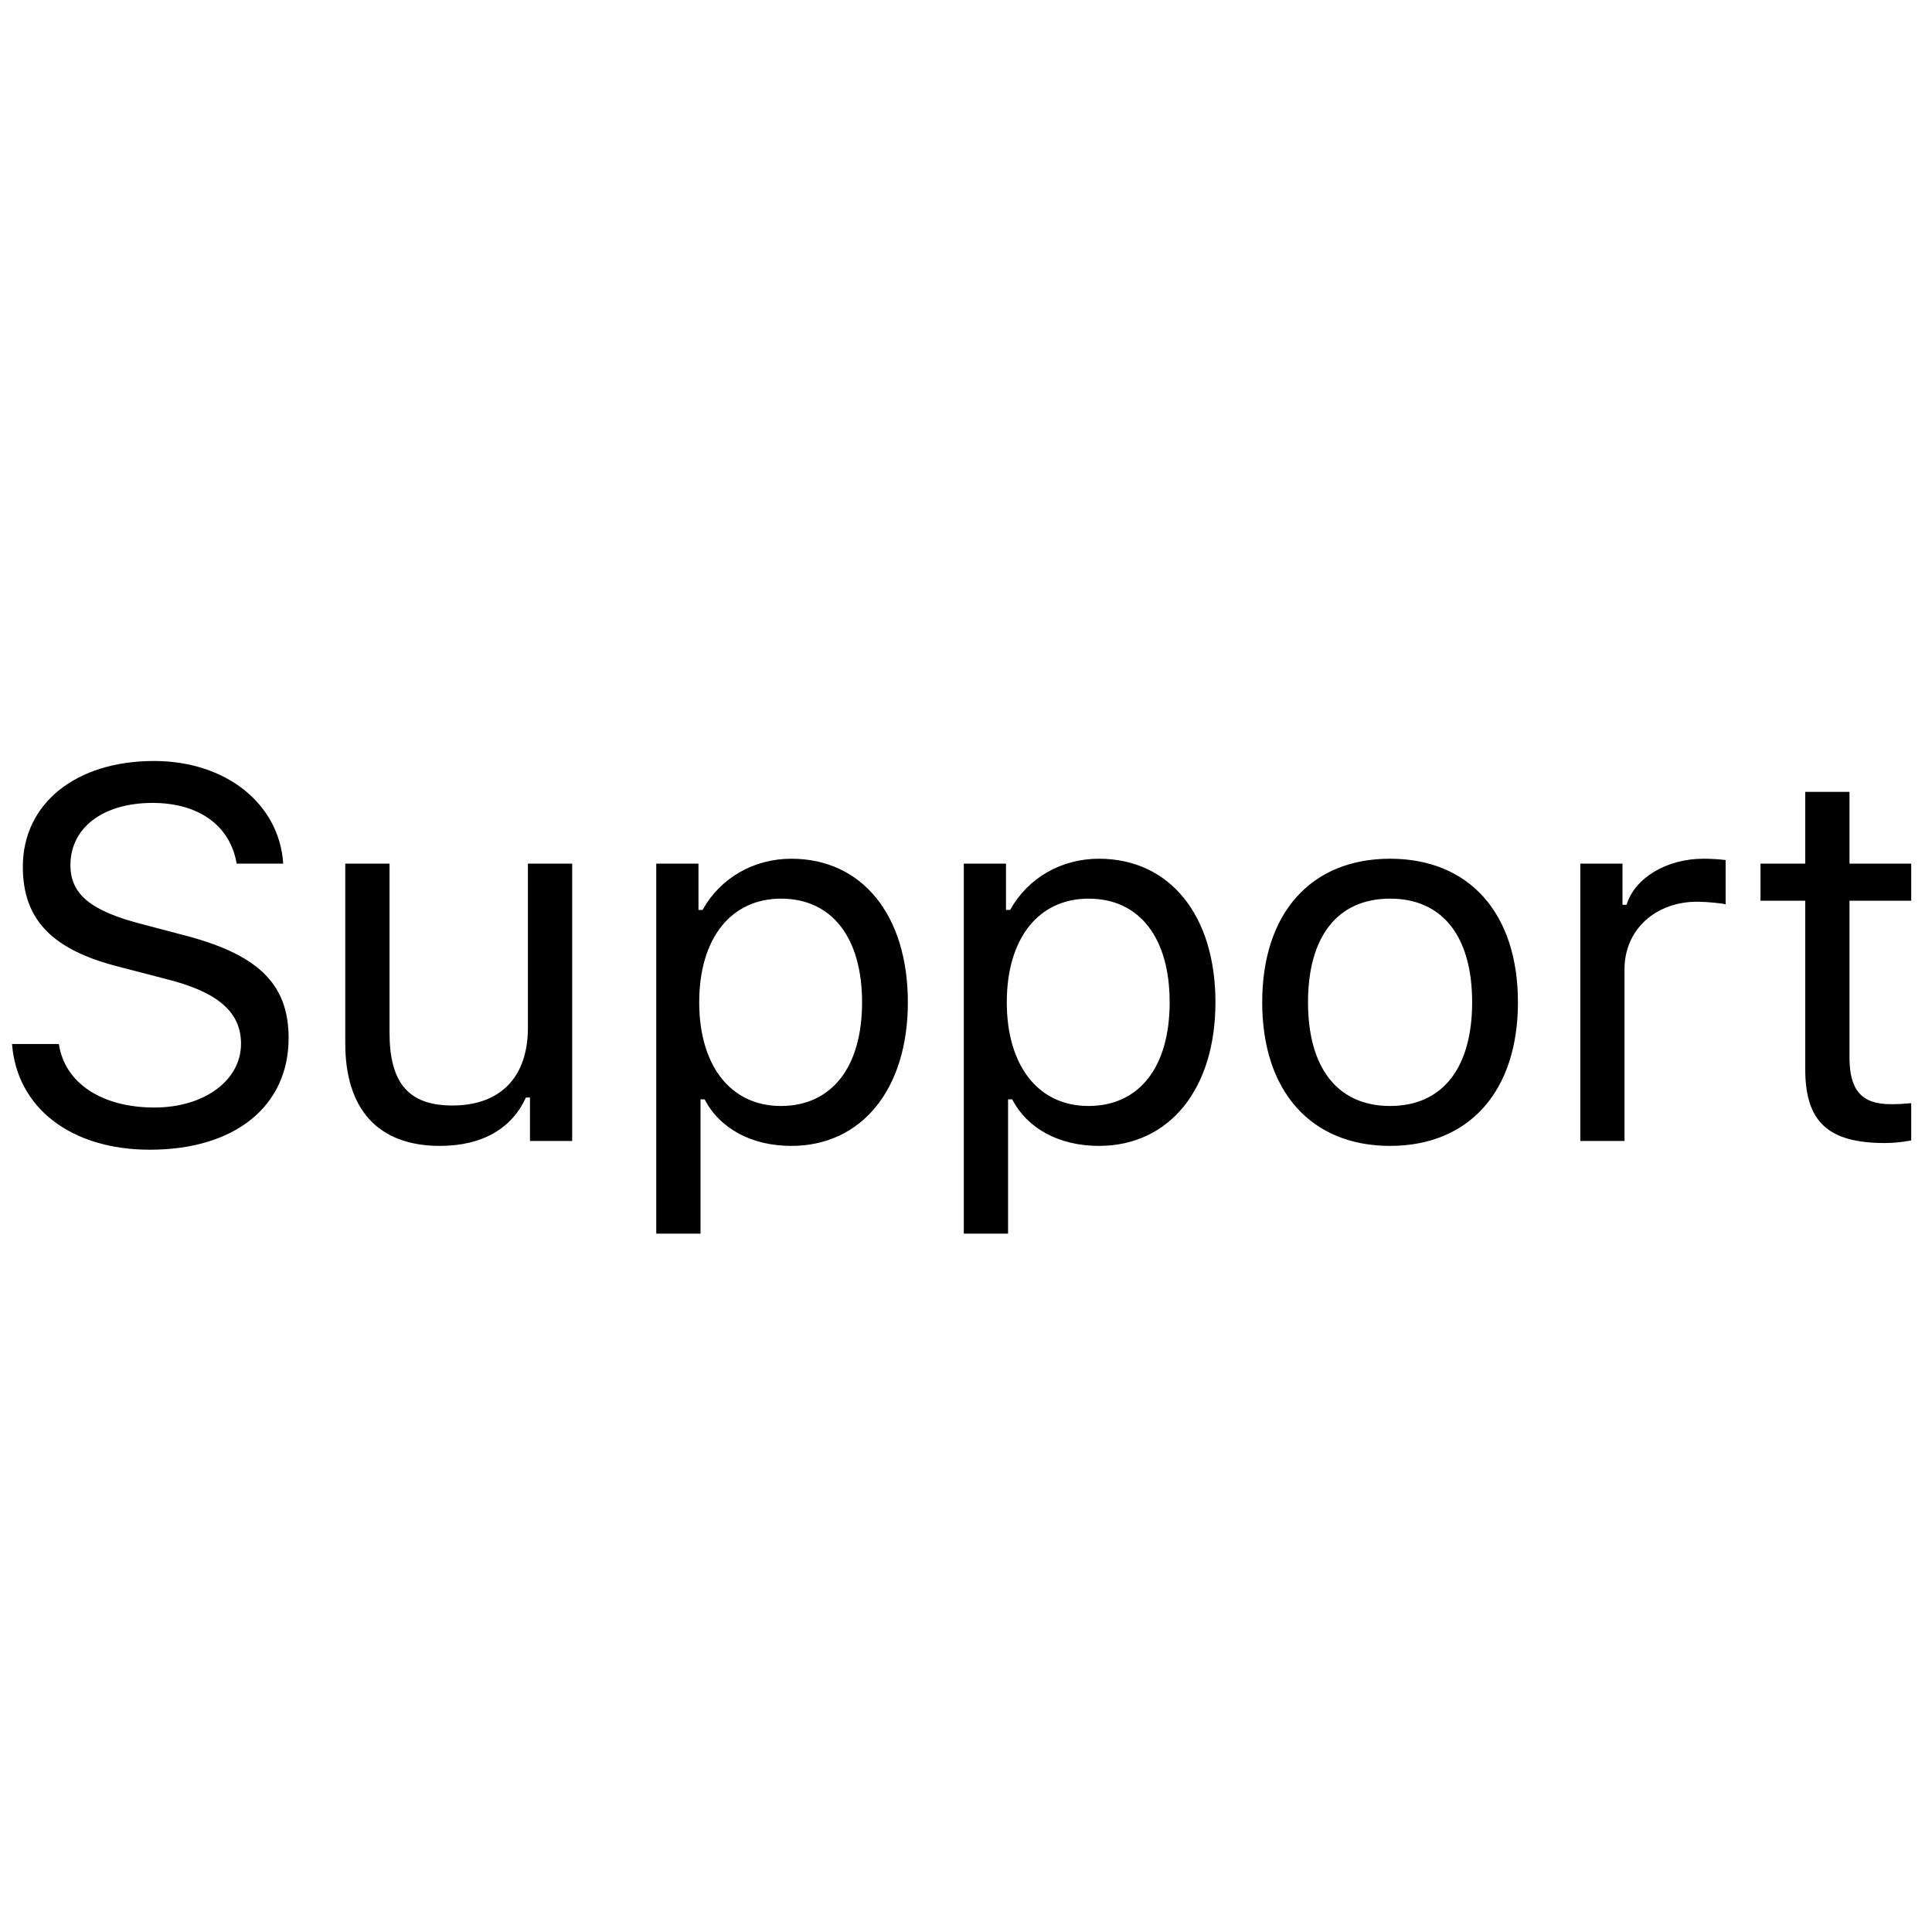
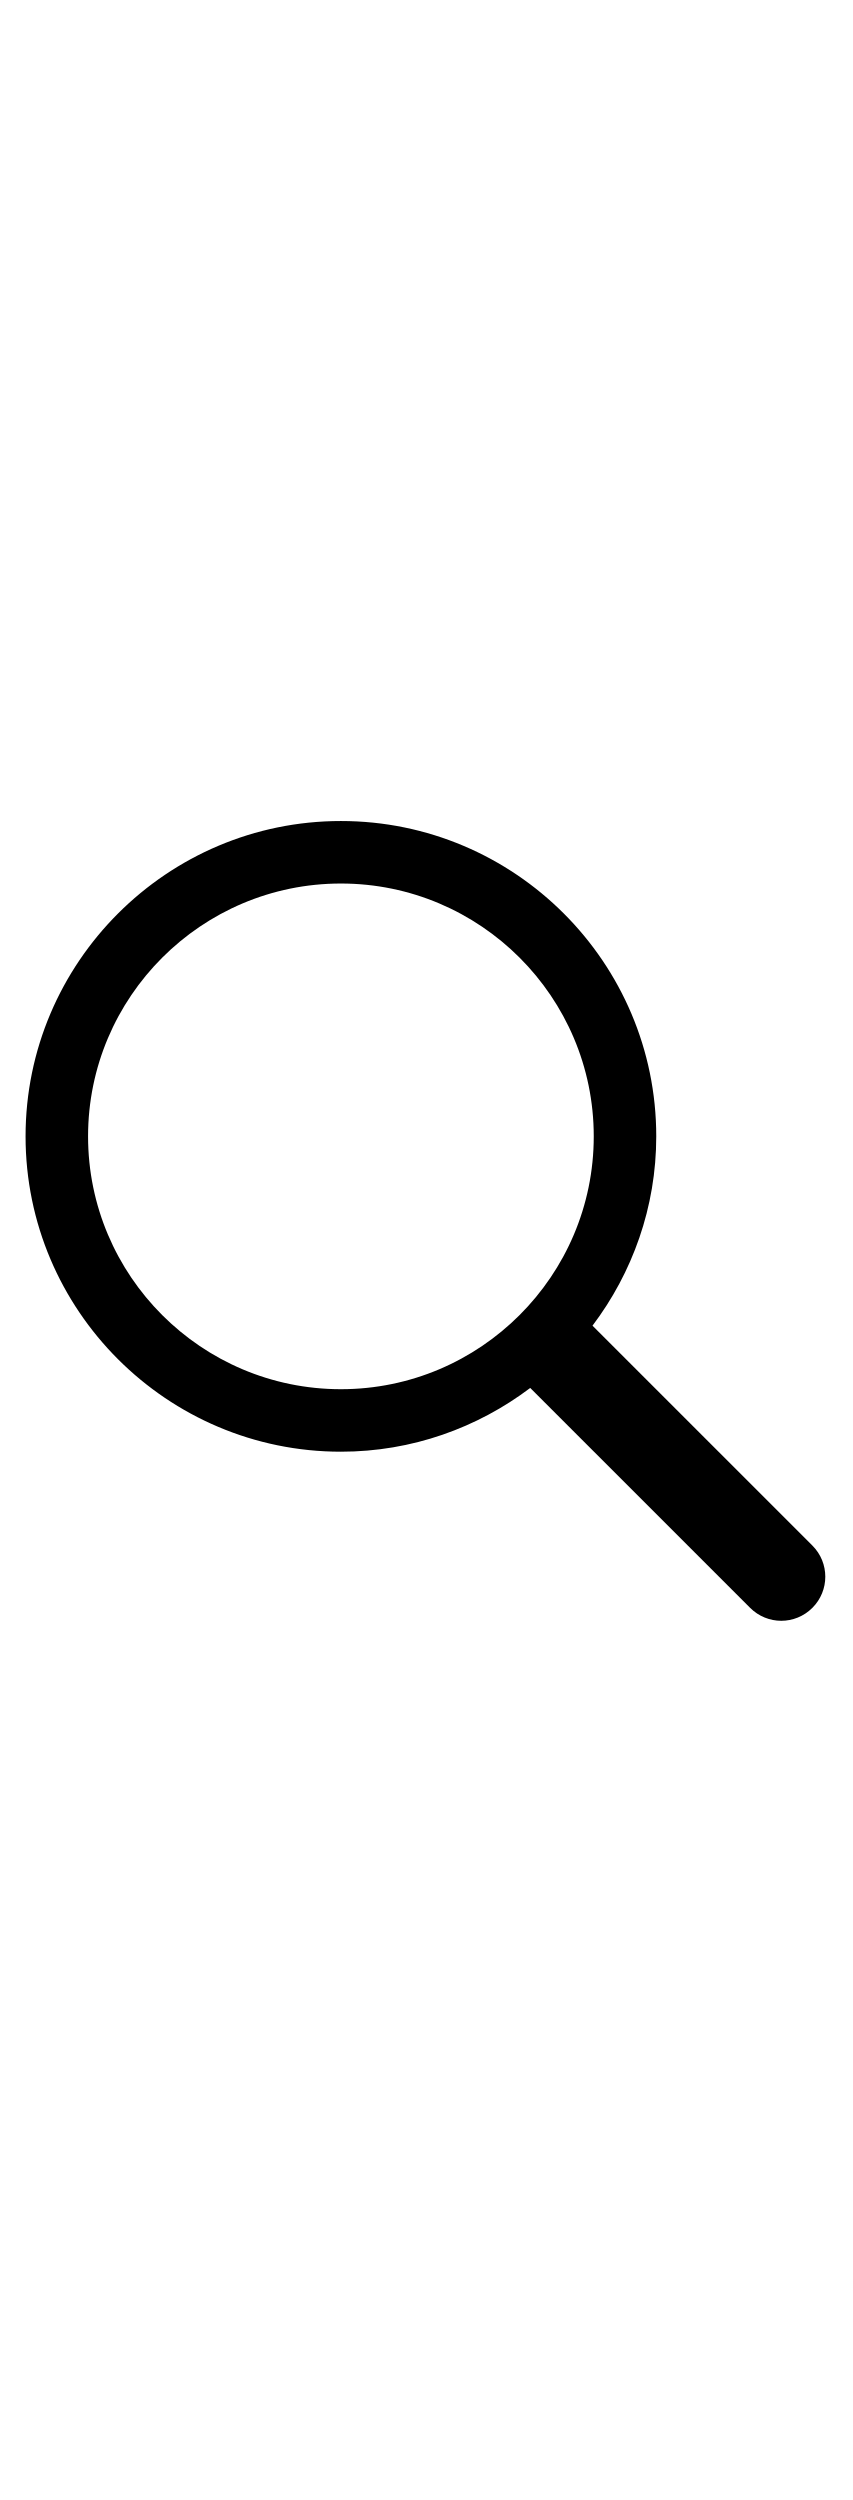
- <svg xmlns="http://www.w3.org/2000/svg" height="44" viewBox="0 0 44 44" width="44">
-   <path d="m42.121 18.034v1.635h1.406v.844h-1.406v3.574c0 .744.281 1.06.937 1.06.182 0 .282-.006.469-.023v.849c-.199.036-.392.059-.592.059-1.3 0-1.822-.48-1.822-1.687v-3.832h-1.019v-.844h1.019v-1.635zm-6.131 1.635h.961v.937h.093c.188-.615.914-1.049 1.752-1.049.164 0 .375.012.504.03v1.008c-.082-.024-.445-.059-.644-.059-.961 0-1.659.644-1.659 1.535v3.914h-1.007zm-2.463 3.158c0-1.5-.674-2.361-1.869-2.361s-1.869.861-1.869 2.361c0 1.494.674 2.361 1.869 2.361s1.869-.867 1.869-2.361zm-4.781 0c0-2.033 1.113-3.27 2.912-3.27s2.912 1.237 2.912 3.27c0 2.027-1.113 3.27-2.912 3.27s-2.912-1.243-2.912-3.27zm-2.108 0c0-1.477-.692-2.361-1.846-2.361-1.143 0-1.863.908-1.863 2.361 0 1.447.72 2.361 1.857 2.361 1.16 0 1.852-.884 1.852-2.361zm1.043 0c0 1.975-1.049 3.27-2.655 3.27-.902 0-1.629-.393-1.974-1.061h-.094v3.059h-1.008v-8.426h.961v1.054h.094c.404-.726 1.16-1.166 2.021-1.166 1.612 0 2.655 1.284 2.655 3.27zm-8.048 0c0-1.477-.691-2.361-1.845-2.361-1.143 0-1.864.908-1.864 2.361 0 1.447.721 2.361 1.858 2.361 1.16 0 1.851-.884 1.851-2.361zm1.043 0c0 1.975-1.049 3.27-2.654 3.27-.902 0-1.629-.393-1.975-1.061h-.093v3.059h-1.008v-8.426h.961v1.054h.093c.405-.726 1.161-1.166 2.022-1.166 1.611 0 2.654 1.284 2.654 3.27zm-7.645 3.158h-.961v-.99h-.094c-.316.703-.99 1.102-1.957 1.102-1.418 0-2.156-.844-2.156-2.338v-4.09h1.008v3.844c0 1.136.422 1.664 1.43 1.664 1.113 0 1.722-.663 1.722-1.77v-3.738h1.008zm-11.69-2.209c.129.885.972 1.447 2.174 1.447 1.136 0 1.974-.615 1.974-1.453 0-.72-.527-1.177-1.693-1.47l-1.084-.282c-1.529-.386-2.192-1.078-2.192-2.279 0-1.435 1.202-2.408 2.989-2.408 1.634 0 2.853.973 2.941 2.338h-1.06c-.147-.867-.862-1.383-1.916-1.383-1.125 0-1.87.562-1.87 1.418 0 .662.463 1.043 1.629 1.342l.885.234c1.752.44 2.455 1.119 2.455 2.361 0 1.553-1.224 2.543-3.158 2.543-1.793 0-3.029-.949-3.141-2.408z" />
+ <svg xmlns="http://www.w3.org/2000/svg" width="15px" height="44px" viewBox="0 0 15 44">
+   <path d="M14.298,27.202l-3.87-3.87c0.701-0.929,1.122-2.081,1.122-3.332c0-3.06-2.489-5.55-5.55-5.55c-3.06,0-5.55,2.49-5.55,5.55 c0,3.061,2.49,5.55,5.55,5.55c1.251,0,2.403-0.421,3.332-1.122l3.87,3.87c0.151,0.151,0.35,0.228,0.548,0.228 s0.396-0.076,0.548-0.228C14.601,27.995,14.601,27.505,14.298,27.202z M1.55,20c0-2.454,1.997-4.45,4.45-4.45 c2.454,0,4.45,1.997,4.45,4.45S8.454,24.45,6,24.45C3.546,24.45,1.55,22.454,1.55,20z" />
</svg>
